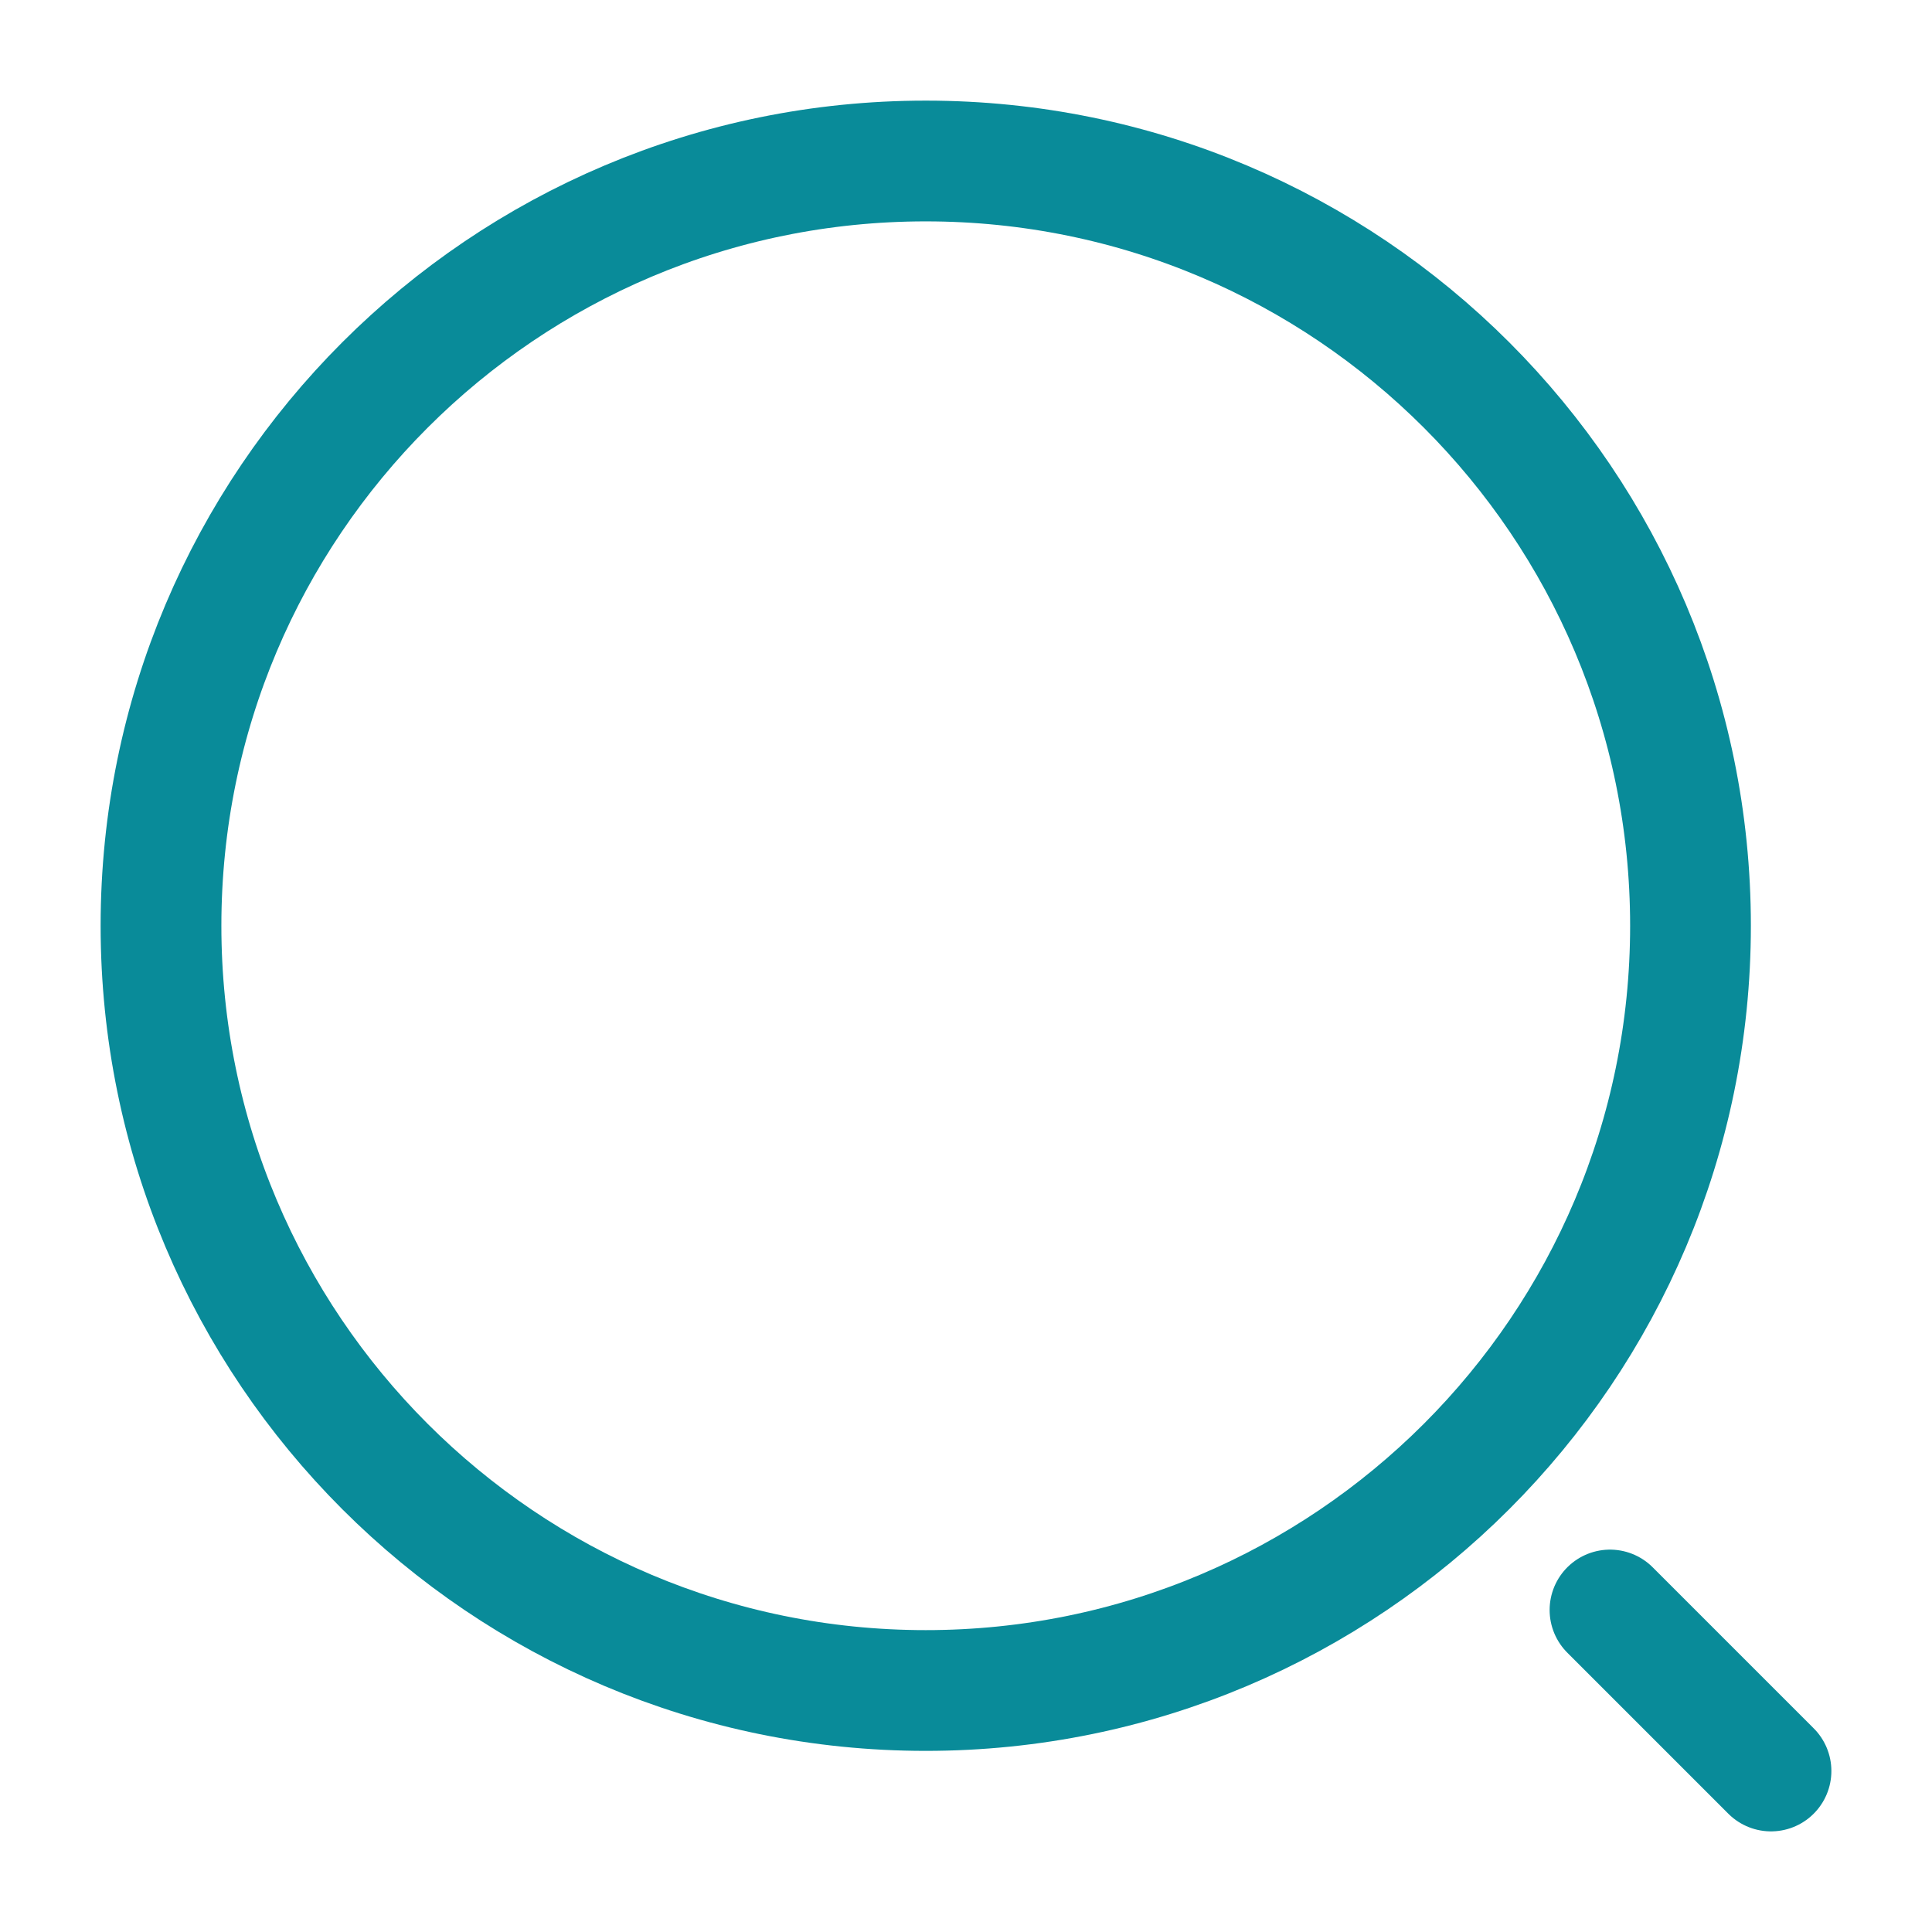
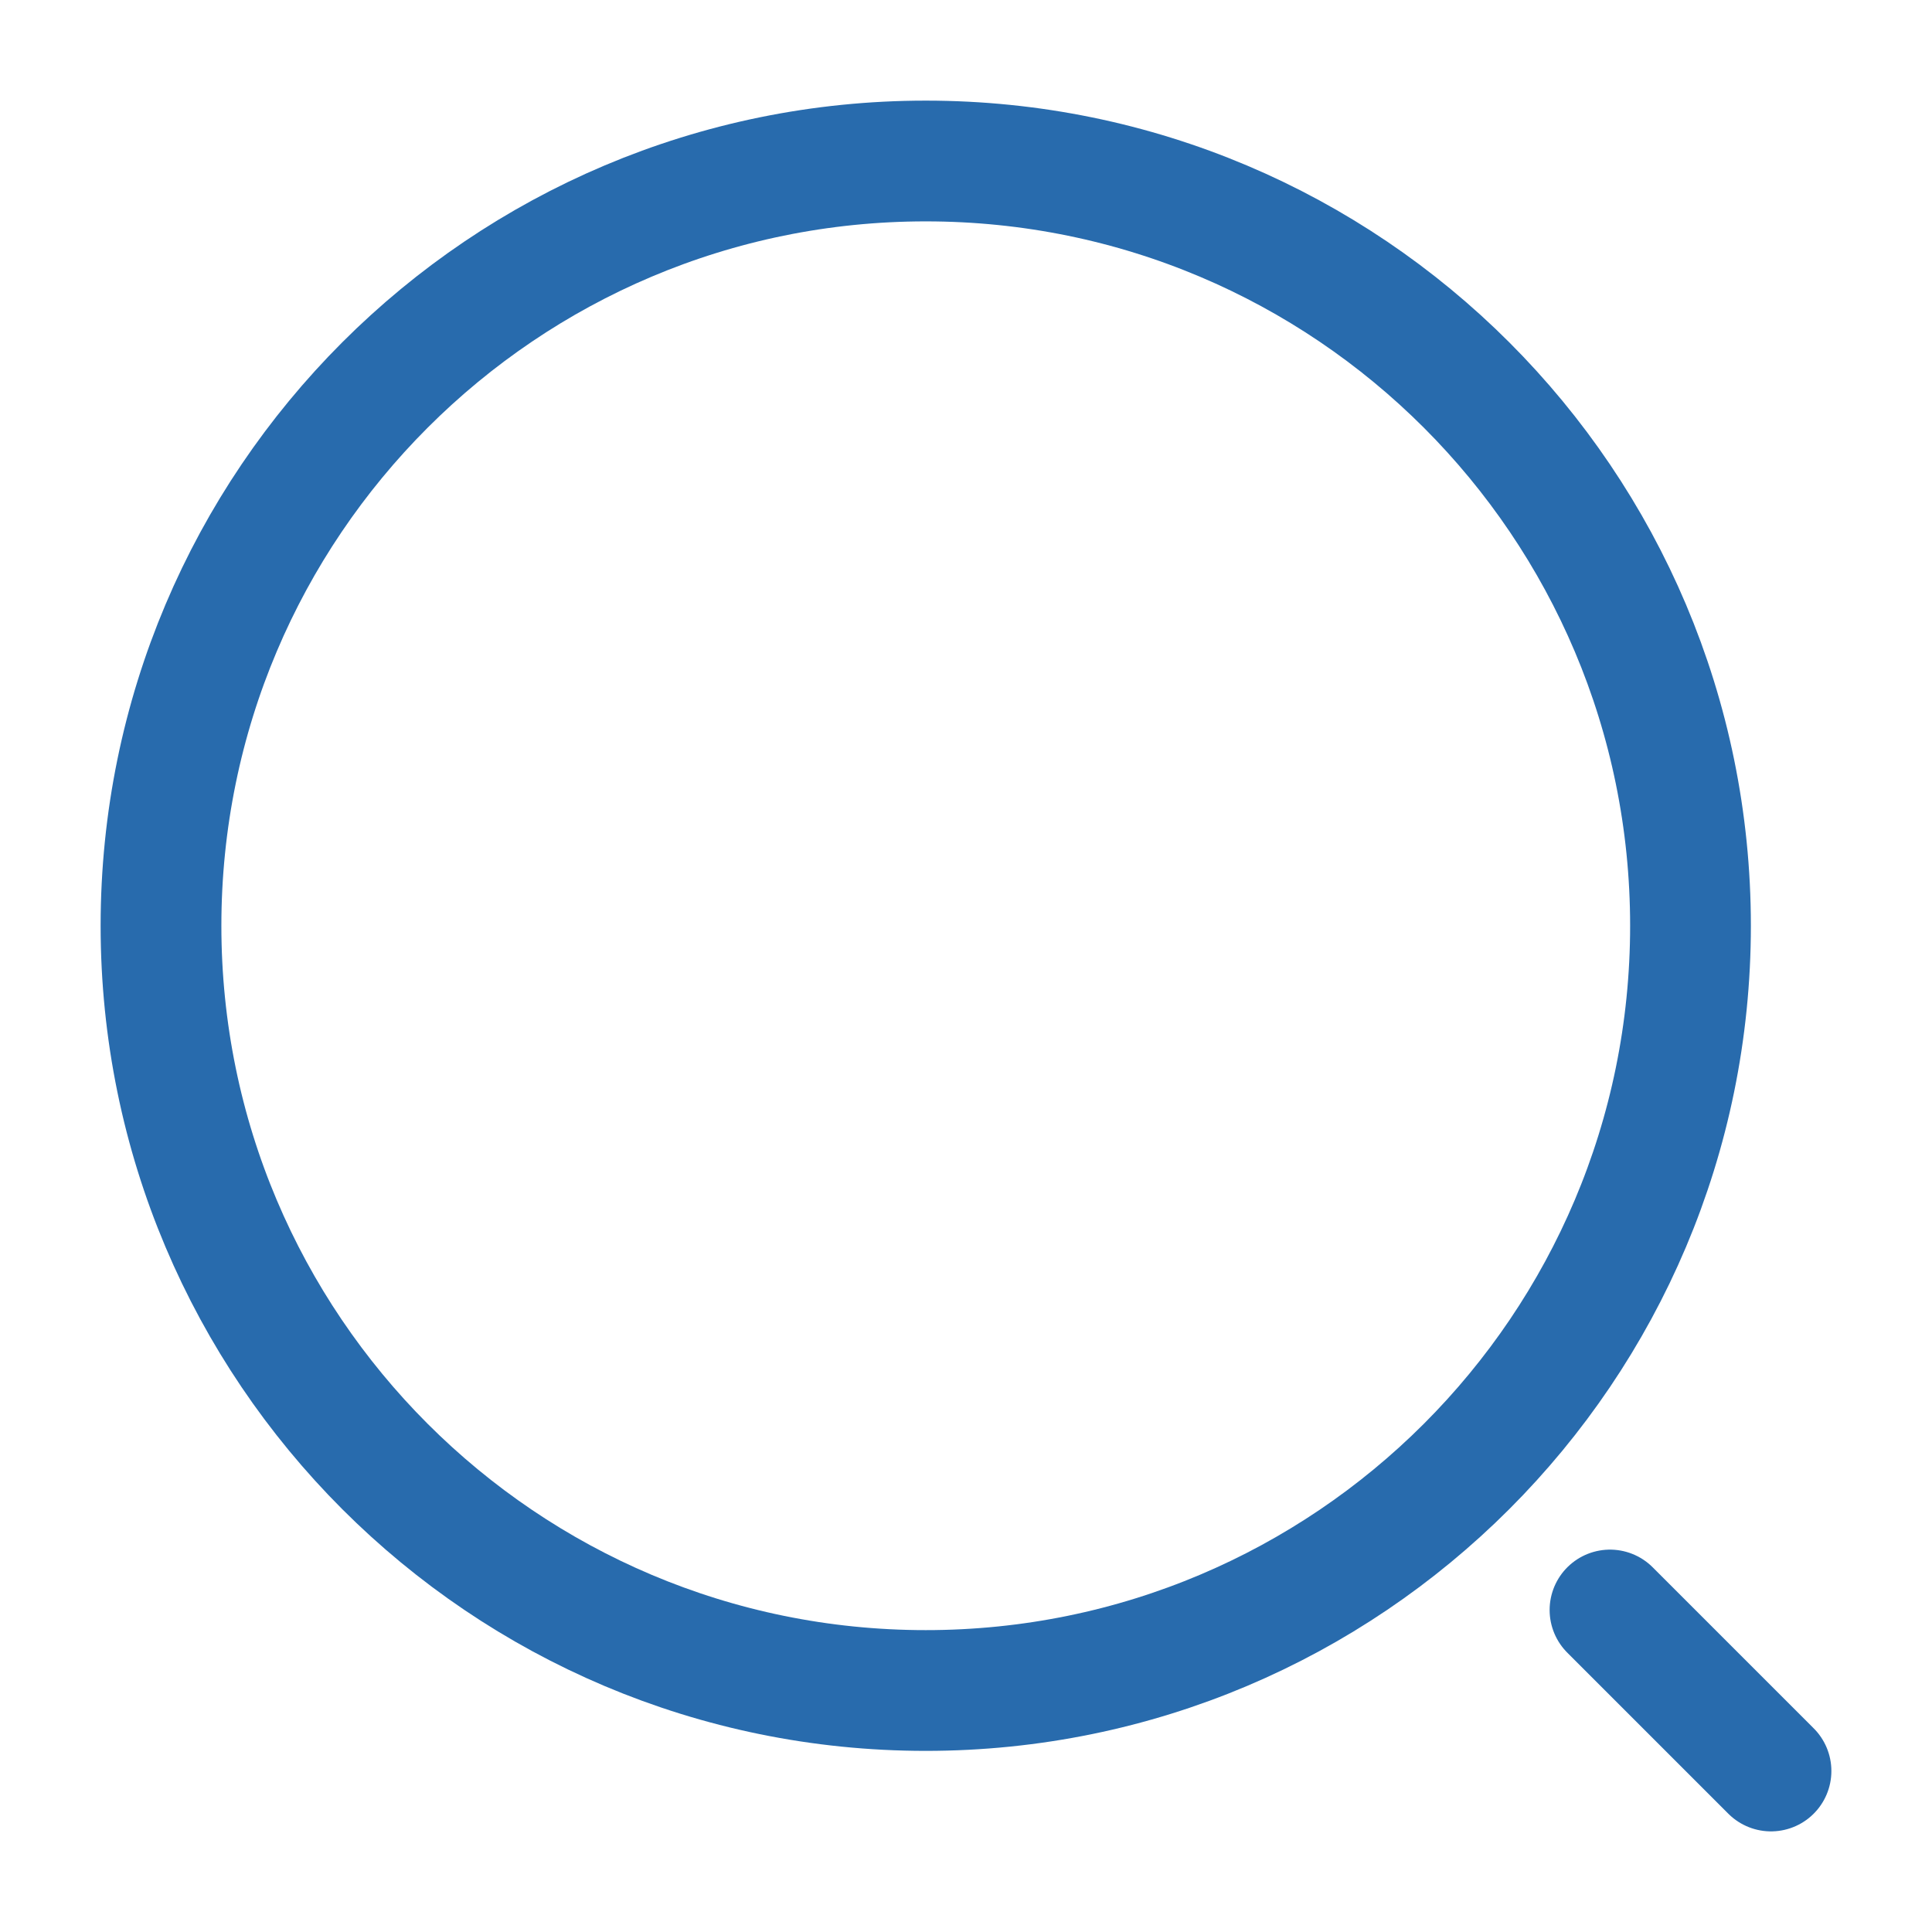
<svg xmlns="http://www.w3.org/2000/svg" width="24" height="24" viewBox="0 0 24 24" fill="none">
-   <path d="M11.5 21C16.747 21 21 16.747 21 11.5C21 6.253 16.747 2 11.5 2C6.253 2 2 6.253 2 11.5C2 16.747 6.253 21 11.5 21Z" stroke="#098B99" stroke-width="1.5" stroke-linecap="round" stroke-linejoin="round" />
-   <path d="M22 22L20 20" stroke="#098B99" stroke-width="1.5" stroke-linecap="round" stroke-linejoin="round" />
+   <path d="M11.5 21C16.747 21 21 16.747 21 11.5C21 6.253 16.747 2 11.5 2C6.253 2 2 6.253 2 11.5C2 16.747 6.253 21 11.5 21Z" stroke="#286bad" stroke-width="1.5" stroke-linecap="round" stroke-linejoin="round" />
+   <path d="M22 22L20 20" stroke="#286bad" stroke-width="1.5" stroke-linecap="round" stroke-linejoin="round" />
</svg>
